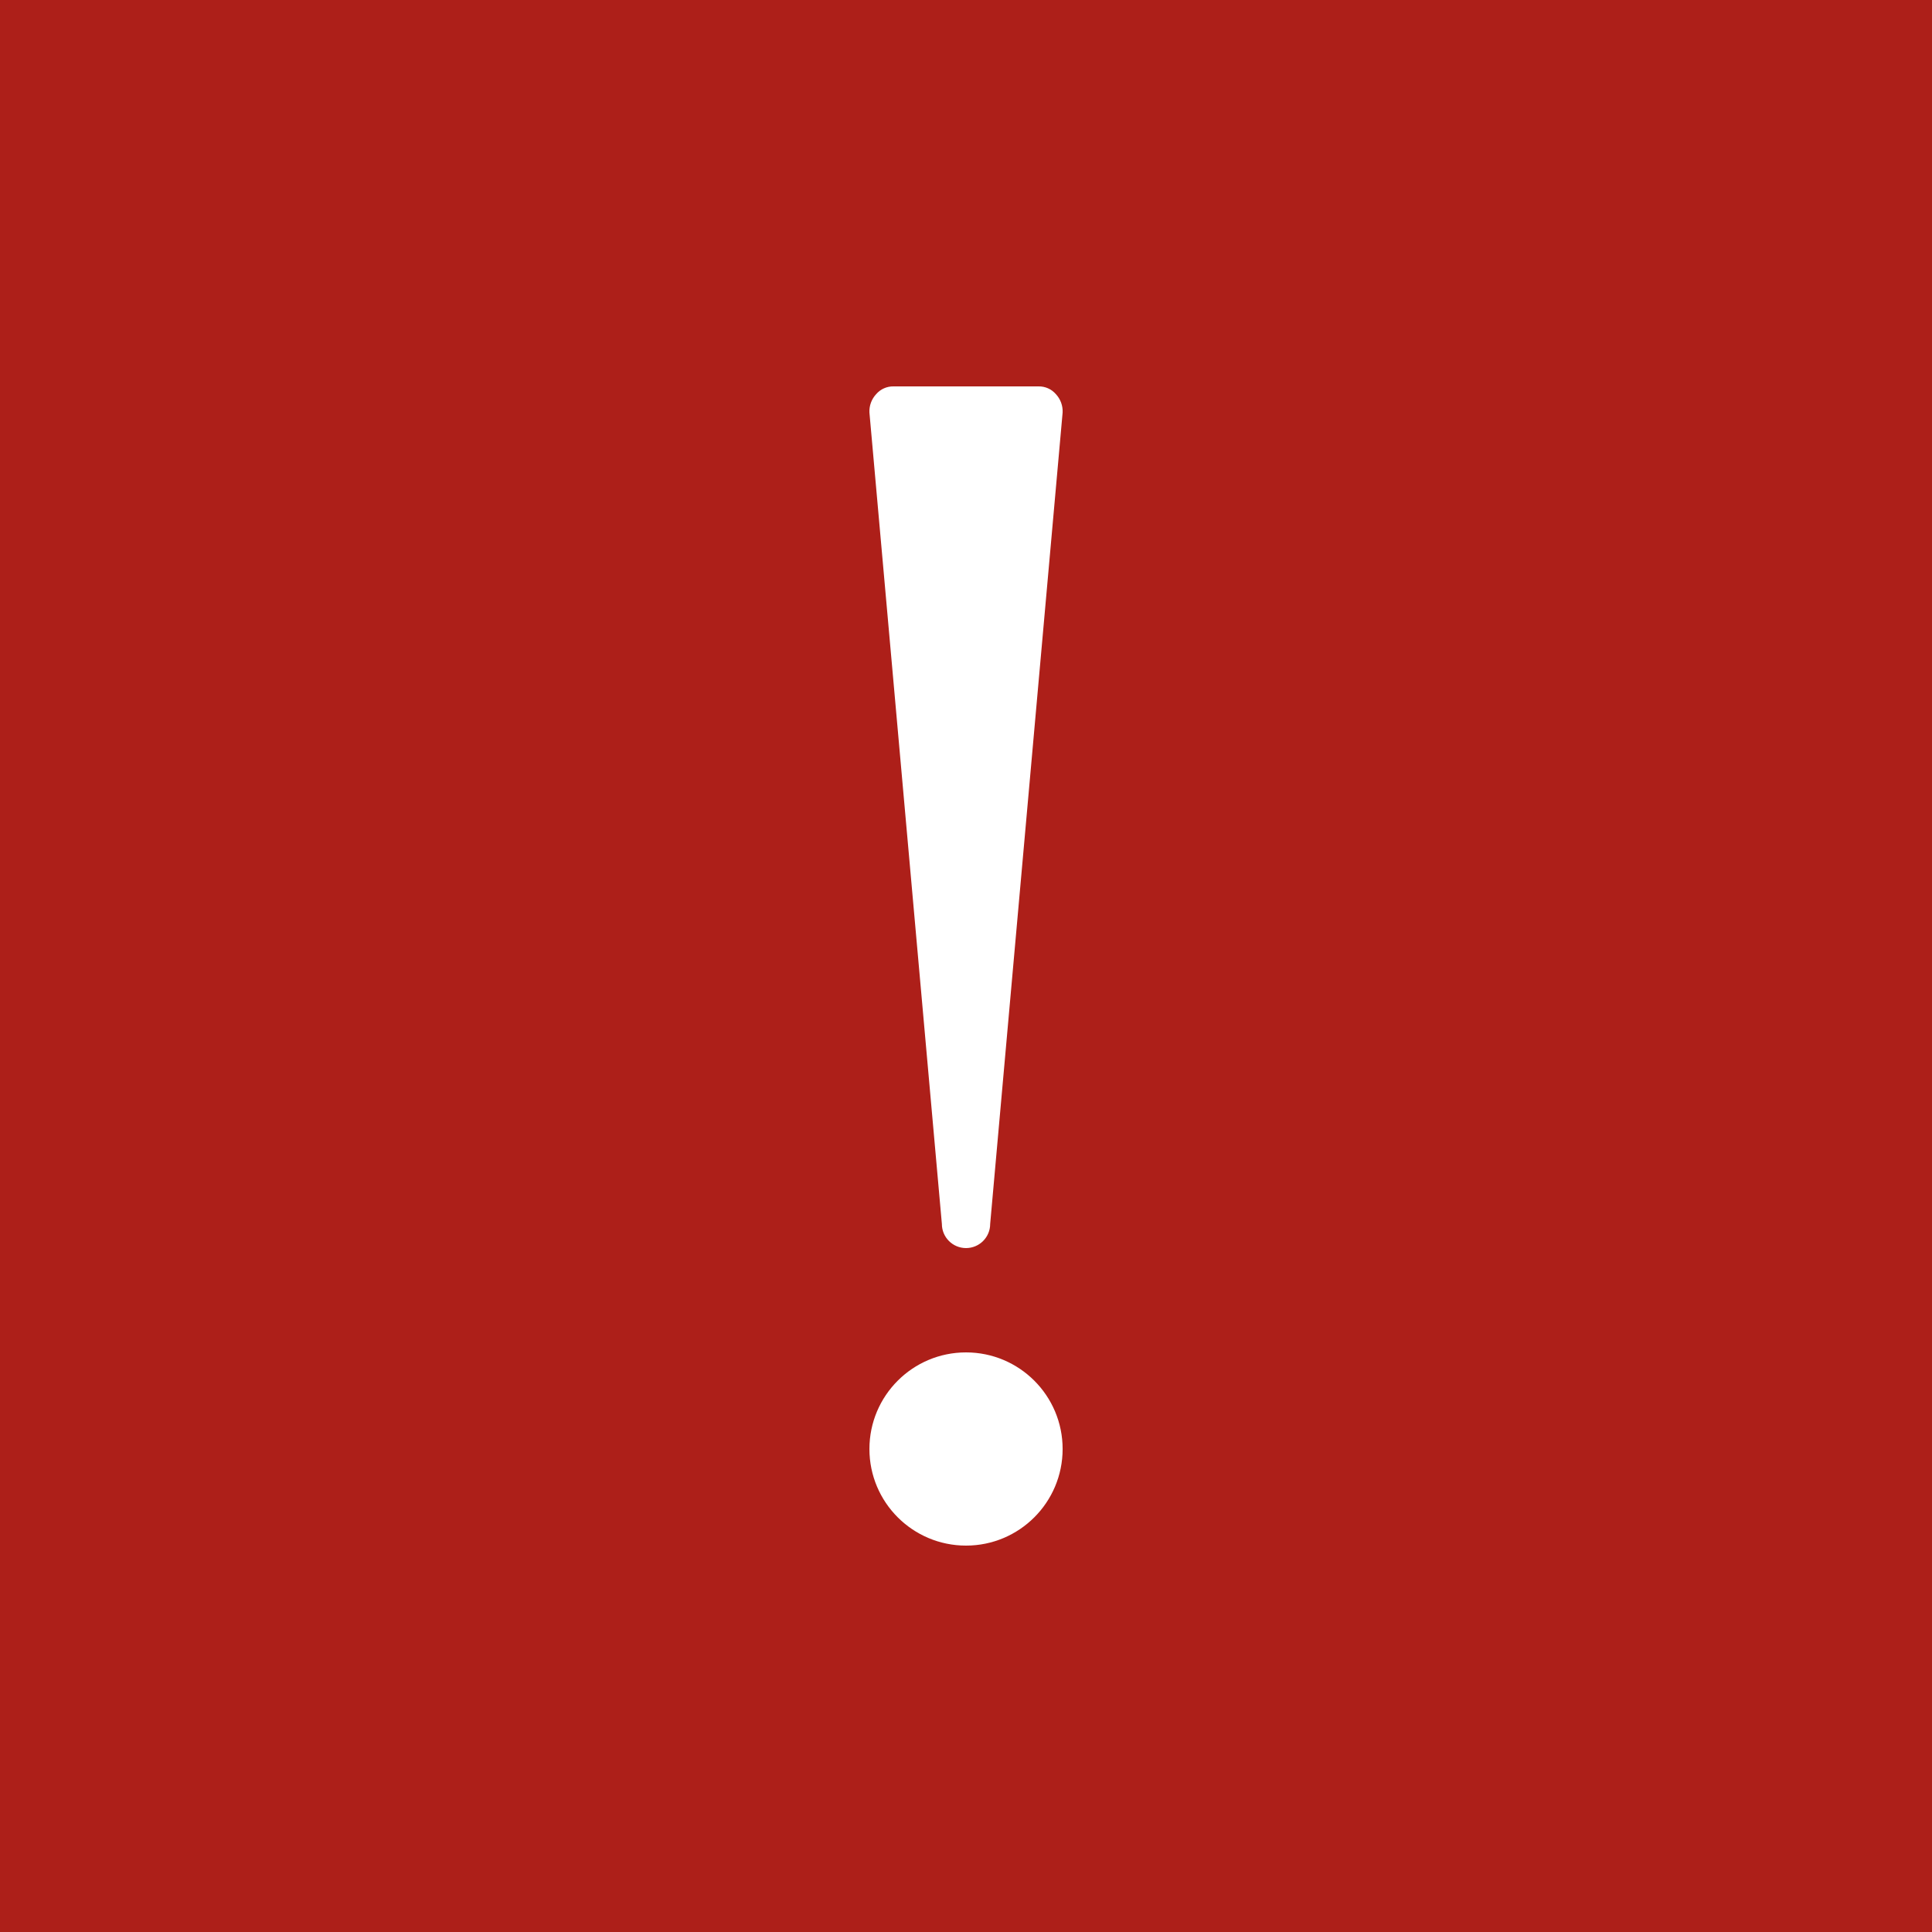
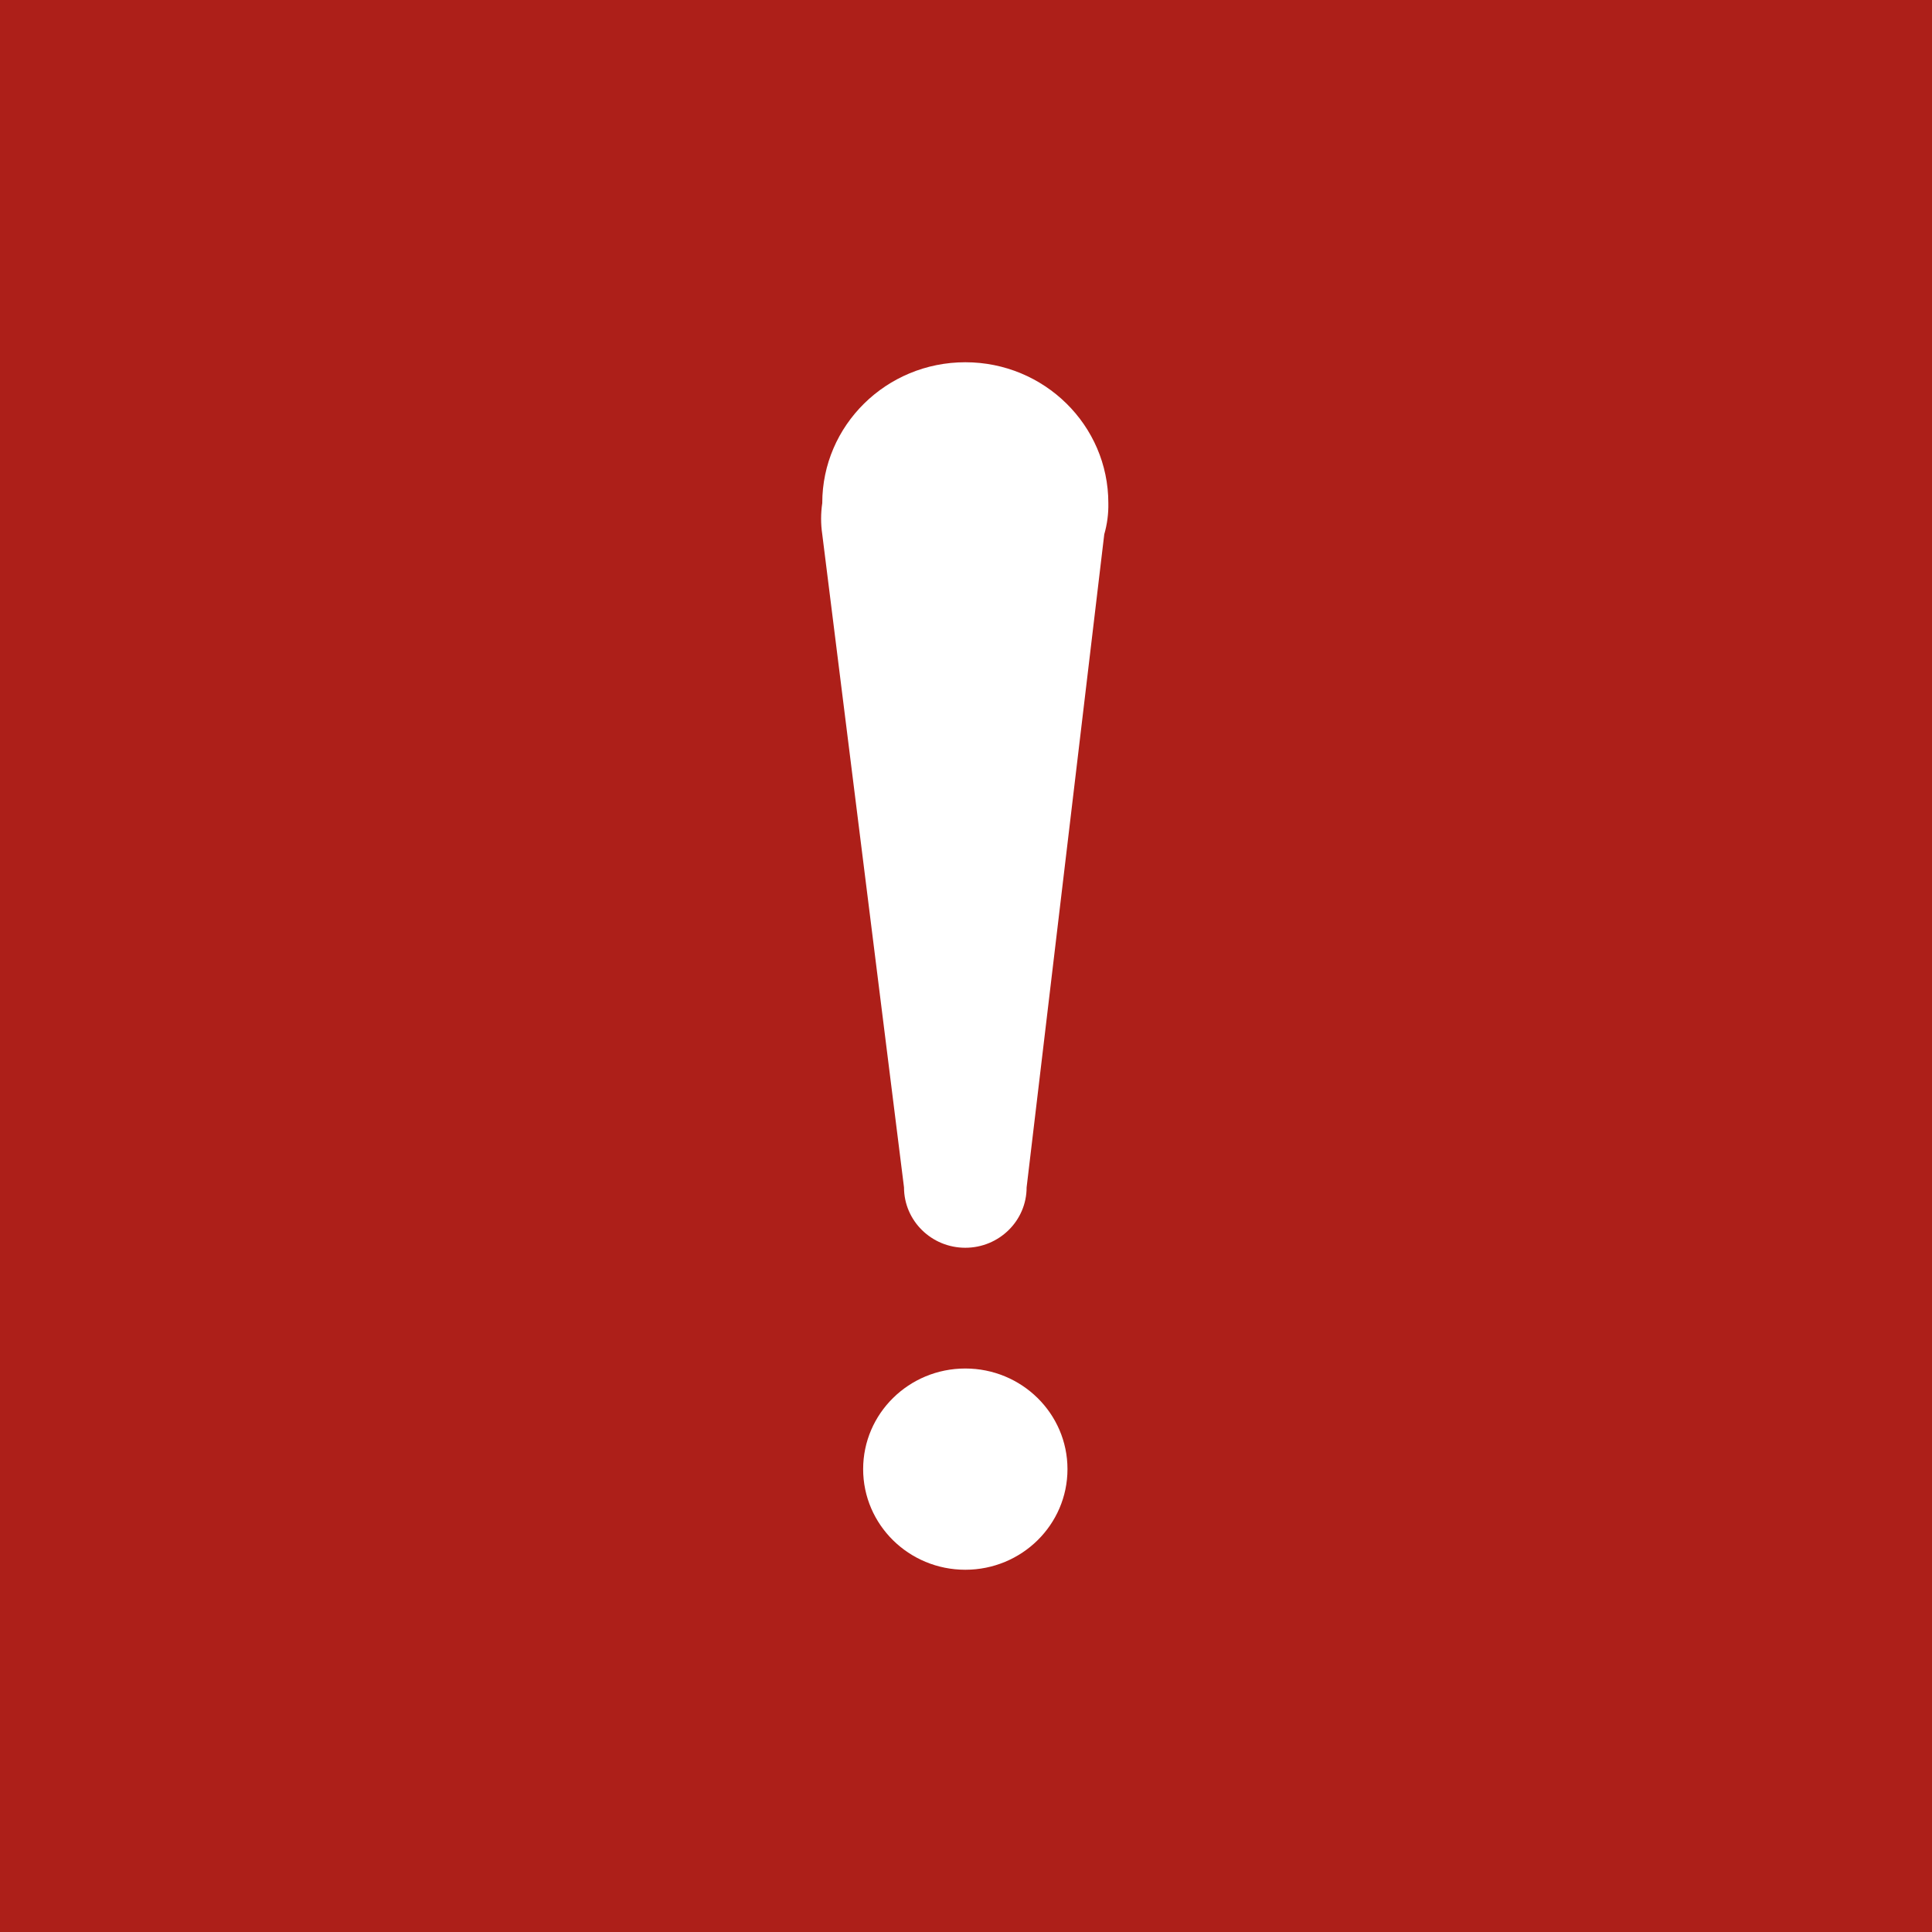
<svg xmlns="http://www.w3.org/2000/svg" width="80px" height="80px" viewBox="0 0 80 80" version="1.1">
  <defs />
  <g id="NHS-Redesign---Components-v0.1" stroke="none" stroke-width="1" fill="none" fill-rule="evenodd">
-     <g id="NHS-Redesign---Callout-Box-Ideas-v3" transform="translate(-2156, -304)">
-       <g id="callout-icon-warning-red" transform="translate(2156, 304)">
+     <g id="NHS-Redesign---Callout-Box-Ideas-v3" transform="translate(-2140, -497)">
+       <g id="callout-icon-warning-red" transform="translate(2140, 497)">
        <rect id="Rectangle-3" fill="#AD1F19" fill-rule="evenodd" x="0" y="0" width="80" height="80" />
-         <path d="M40.001,64 C37.792,64 36.001,62.209 36.001,60 C36.001,57.791 37.792,56 40.001,56 C42.21,56 44.001,57.791 44.001,60 C44.001,62.209 42.21,64 40.001,64 Z M43.721,16.32 C43.913,16.525 44.014,16.8 44.001,17.08 L41.001,50.68 C41.001,51.233 40.553,51.68 40.001,51.68 C39.449,51.68 39.001,51.233 39.001,50.68 L36.001,17.08 C35.988,16.8 36.089,16.525 36.281,16.32 C36.461,16.111 36.725,15.994 37.001,16 L43.001,16 C43.277,15.994 43.541,16.111 43.721,16.32 Z" id="nhsuk-icon-warning" fill="#FFFFFF" fill-rule="nonzero" />
+         <path d="M39.971,65 C37.635,65 35.741,63.135 35.741,60.833 C35.741,58.532 37.635,56.667 39.971,56.667 C42.308,56.667 44.202,58.532 44.202,60.833 C44.202,63.135 42.308,65 39.971,65 Z M45.894,20.833 C45.903,21.27 45.846,21.705 45.725,22.125 L42.51,49.167 C42.51,50.547 41.373,51.667 39.971,51.667 C38.569,51.667 37.433,50.547 37.433,49.167 L34.048,22.125 C33.984,21.697 33.984,21.262 34.048,20.833 C34.048,17.612 36.7,15 39.971,15 C43.243,15 45.894,17.612 45.894,20.833 Z" id="Combined-Shape" fill="#FFFFFF" fill-rule="nonzero" />
      </g>
    </g>
  </g>
</svg>
